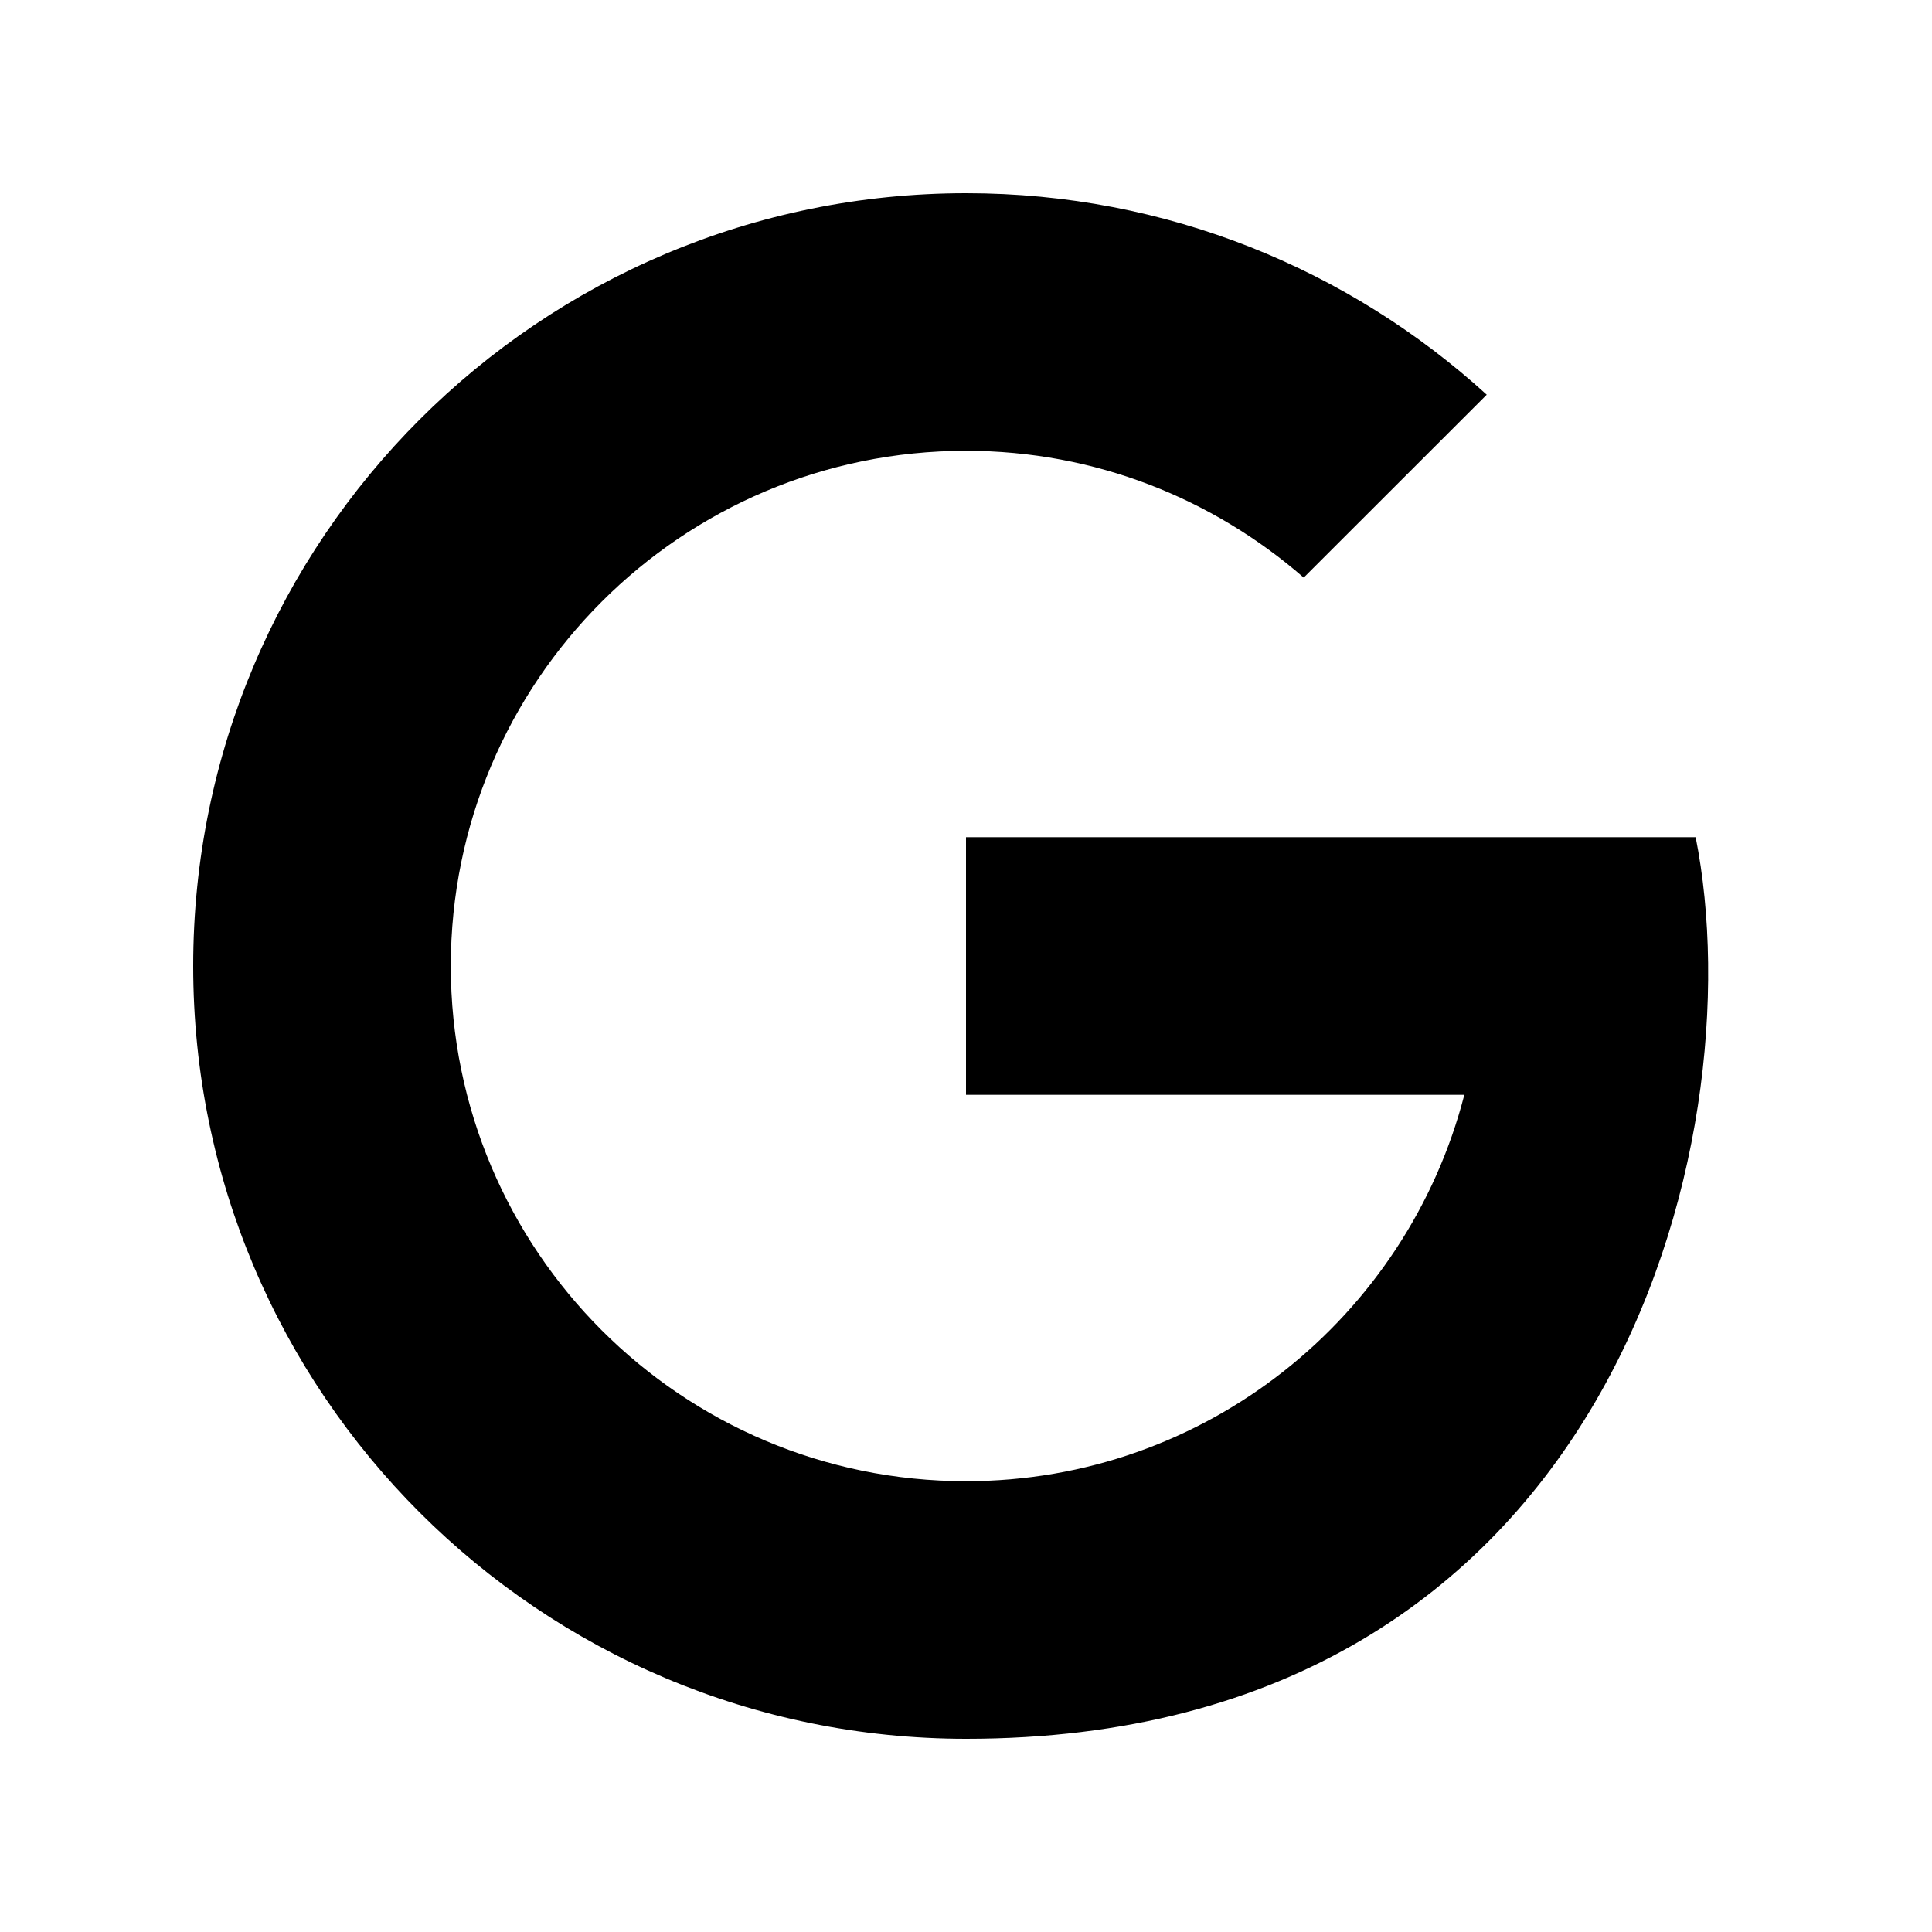
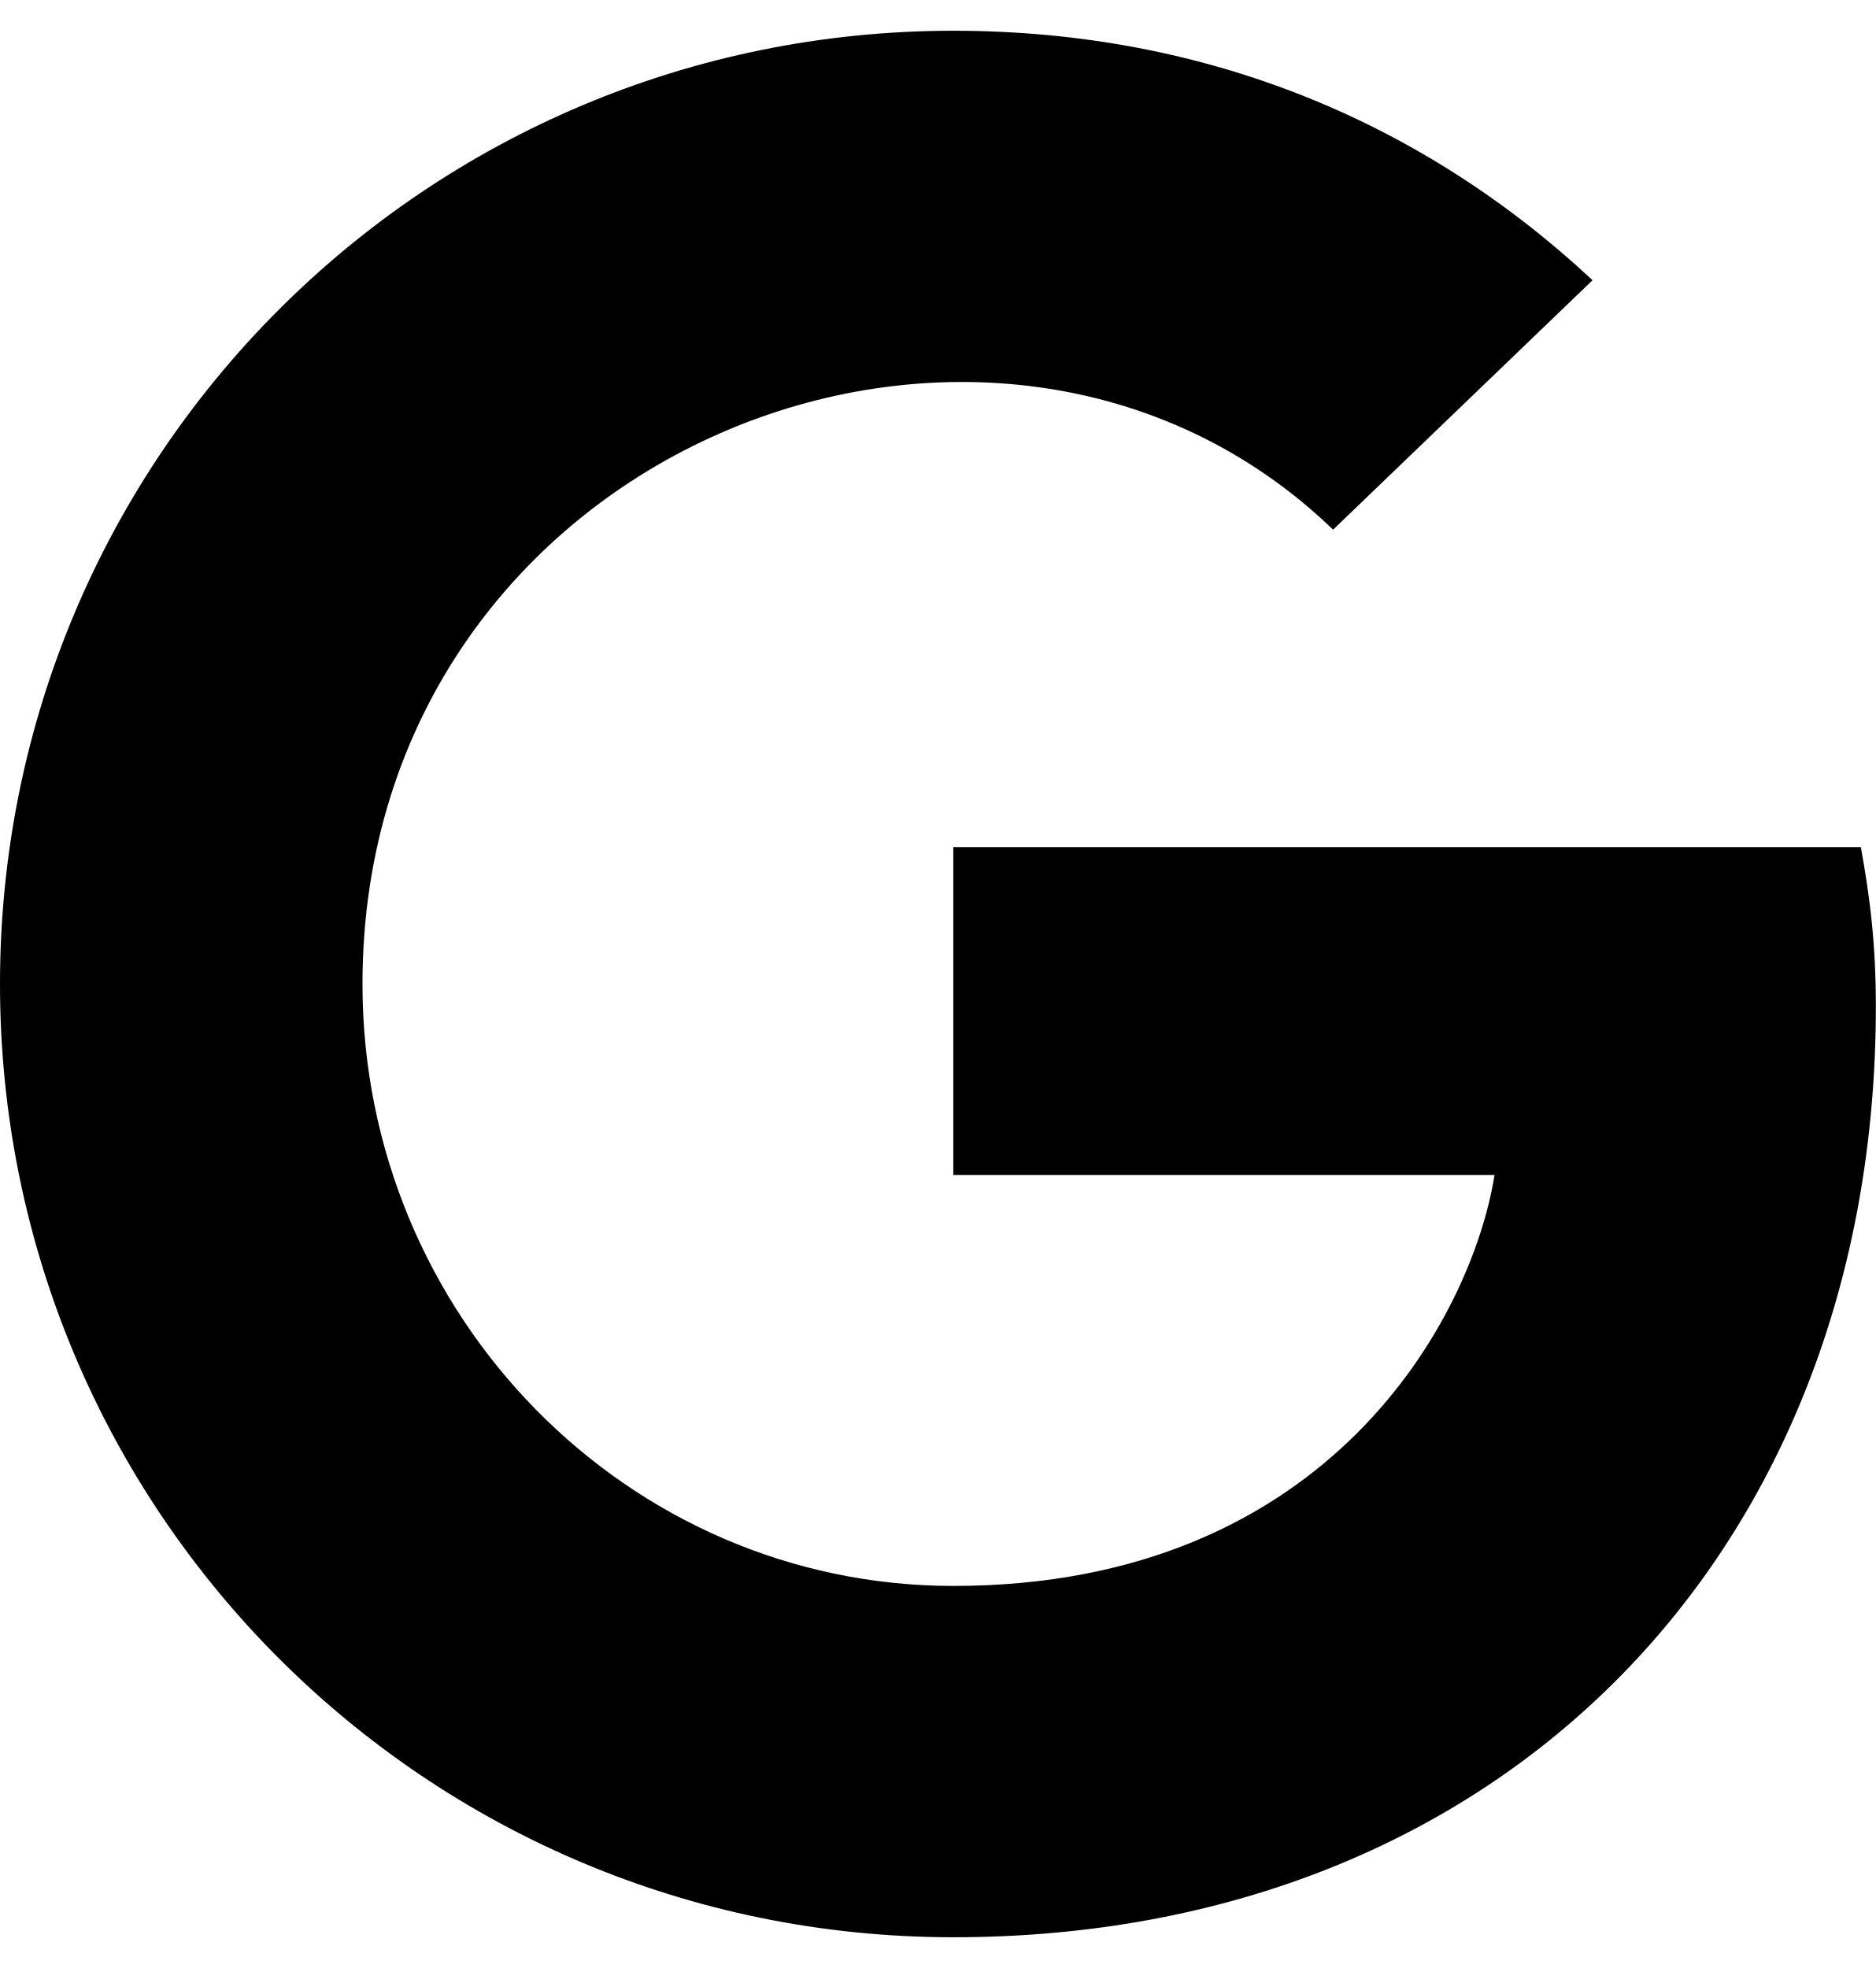
- <svg xmlns="http://www.w3.org/2000/svg" fill="#000000" viewBox="0 0 30 30" width="30px" height="30px">
-   <path d="M 15.004 3 C 8.375 3 3 8.373 3 15 C 3 21.627 8.375 27 15.004 27 C 25.014 27 27.269 17.707 26.33 13 L 25 13 L 22.732 13 L 15 13 L 15 17 L 22.738 17 C 21.849 20.448 18.726 23 15 23 C 10.582 23 7 19.418 7 15 C 7 10.582 10.582 7 15 7 C 17.009 7 18.839 7.746 20.244 8.969 L 23.086 6.129 C 20.952 4.185 18.117 3 15.004 3 z" />
+ <svg xmlns="http://www.w3.org/2000/svg" aria-hidden="true" focusable="false" data-prefix="fab" data-icon="google" class="svg-inline--fa fa-google fa-w-16" role="img" viewBox="0 0 488 512">
+   <path fill="currentColor" d="M488 261.8C488 403.3 391.1 504 248 504 110.8 504 0 393.2 0 256S110.8 8 248 8c66.8 0 123 24.5 166.3 64.9l-67.5 64.9C258.5 52.6 94.3 116.6 94.3 256c0 86.5 69.1 156.6 153.7 156.6 98.2 0 135-70.4 140.8-106.9H248v-85.3h236.1c2.3 12.7 3.9 24.9 3.9 41.4z" />
</svg>
